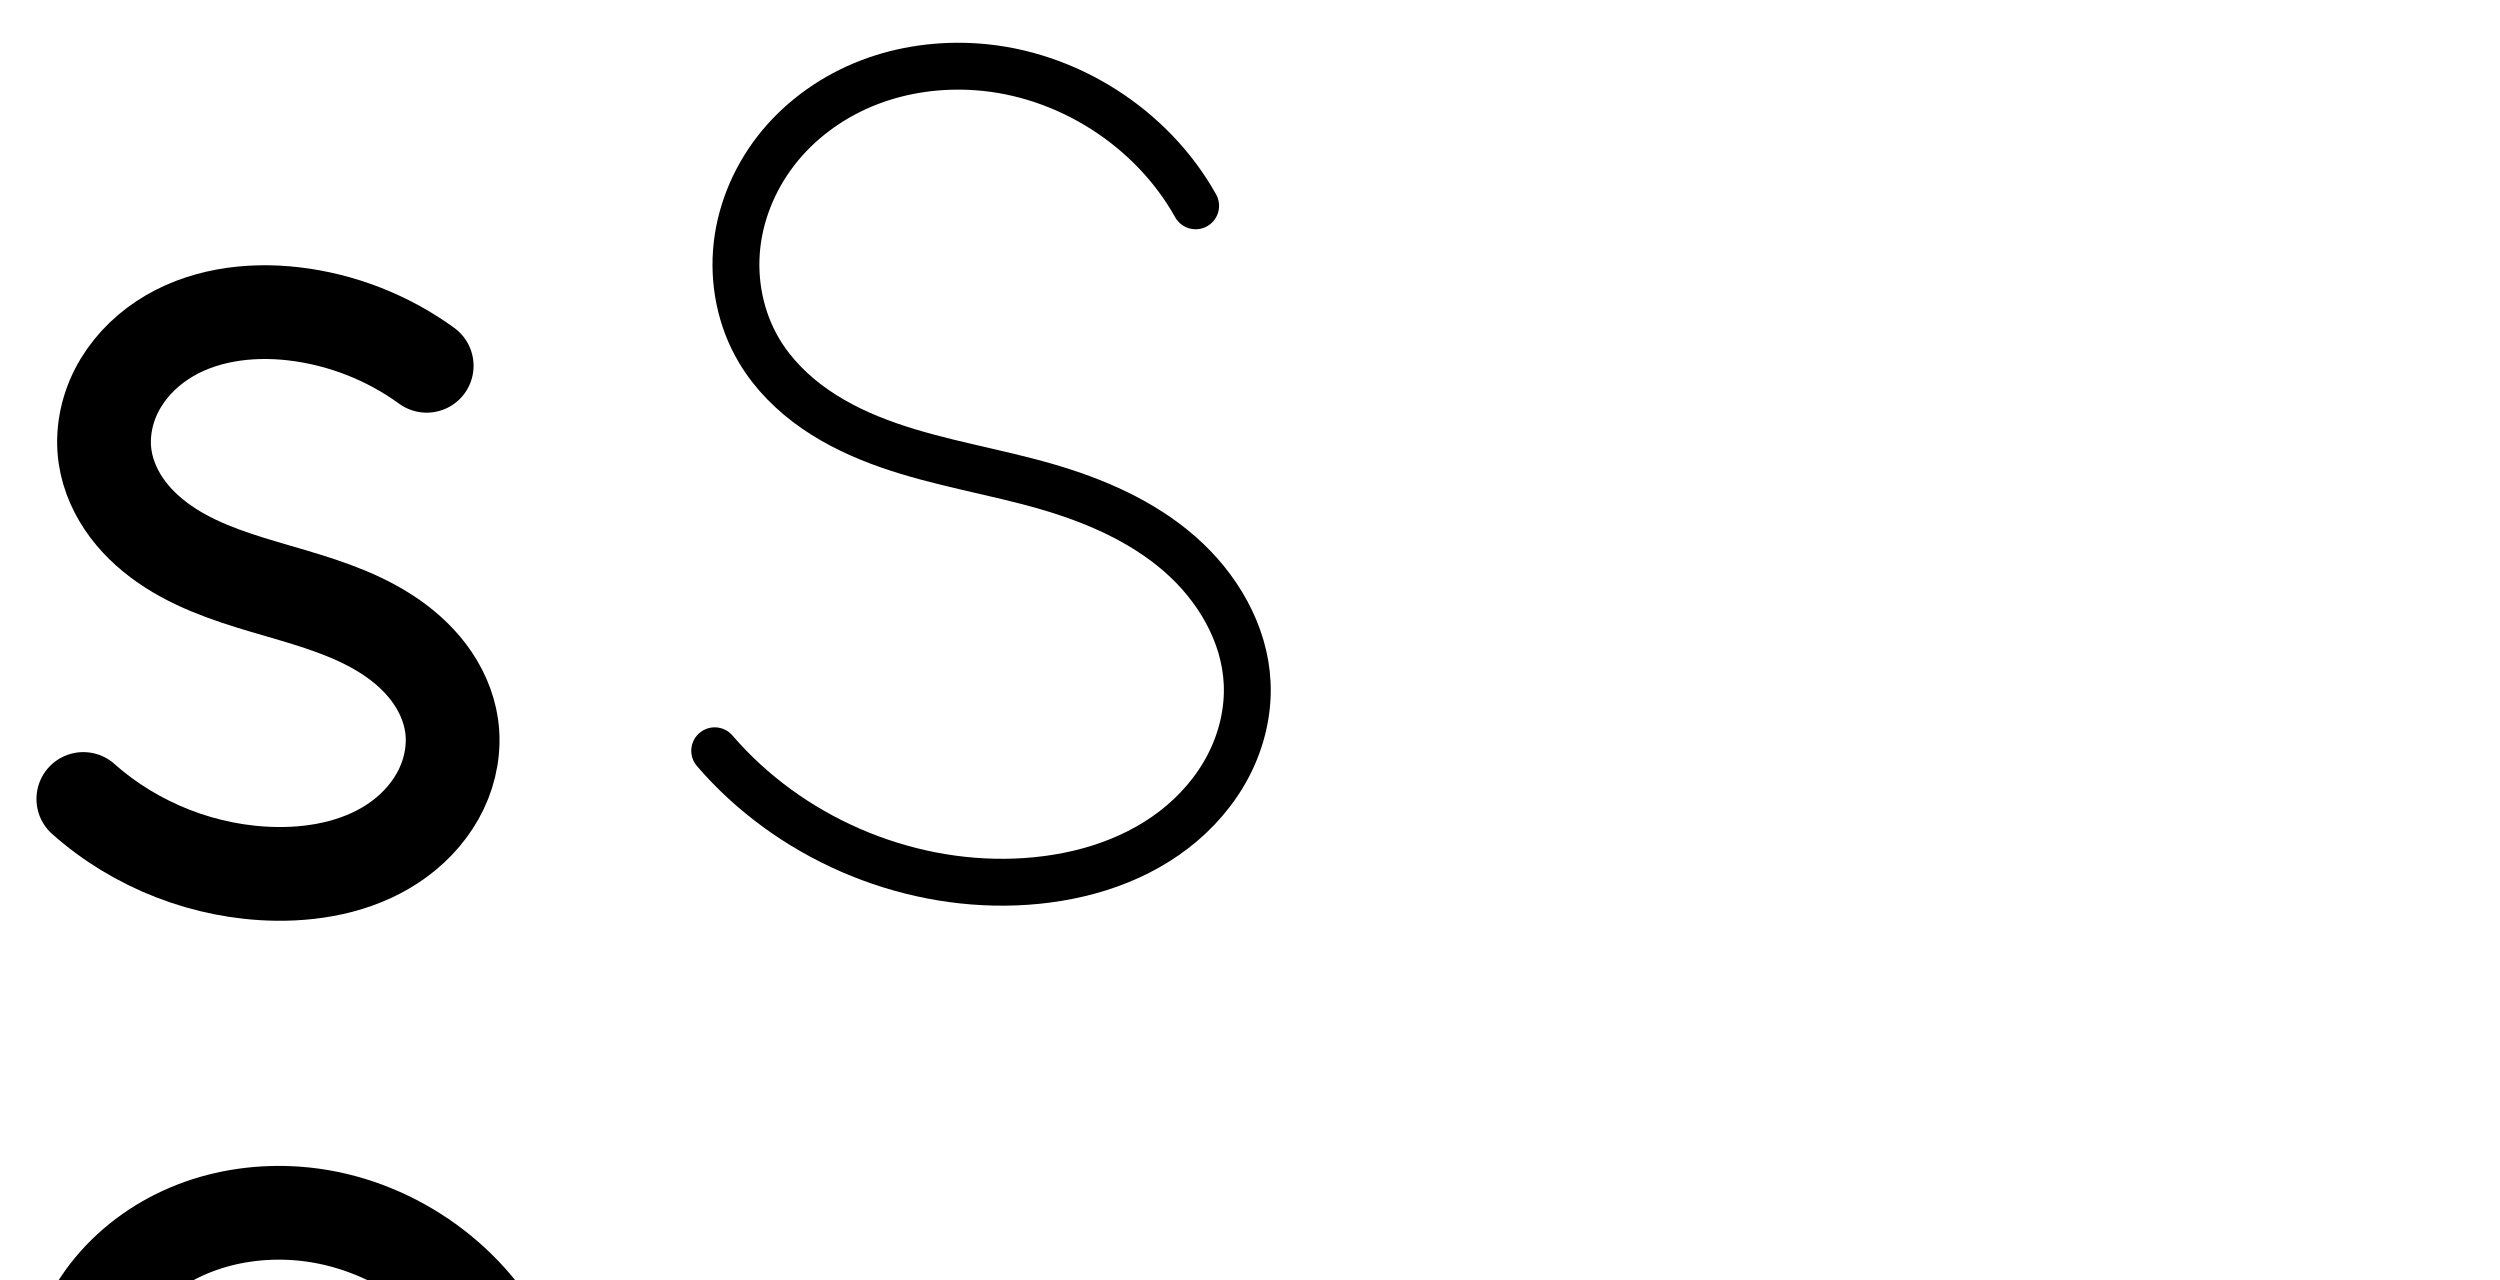
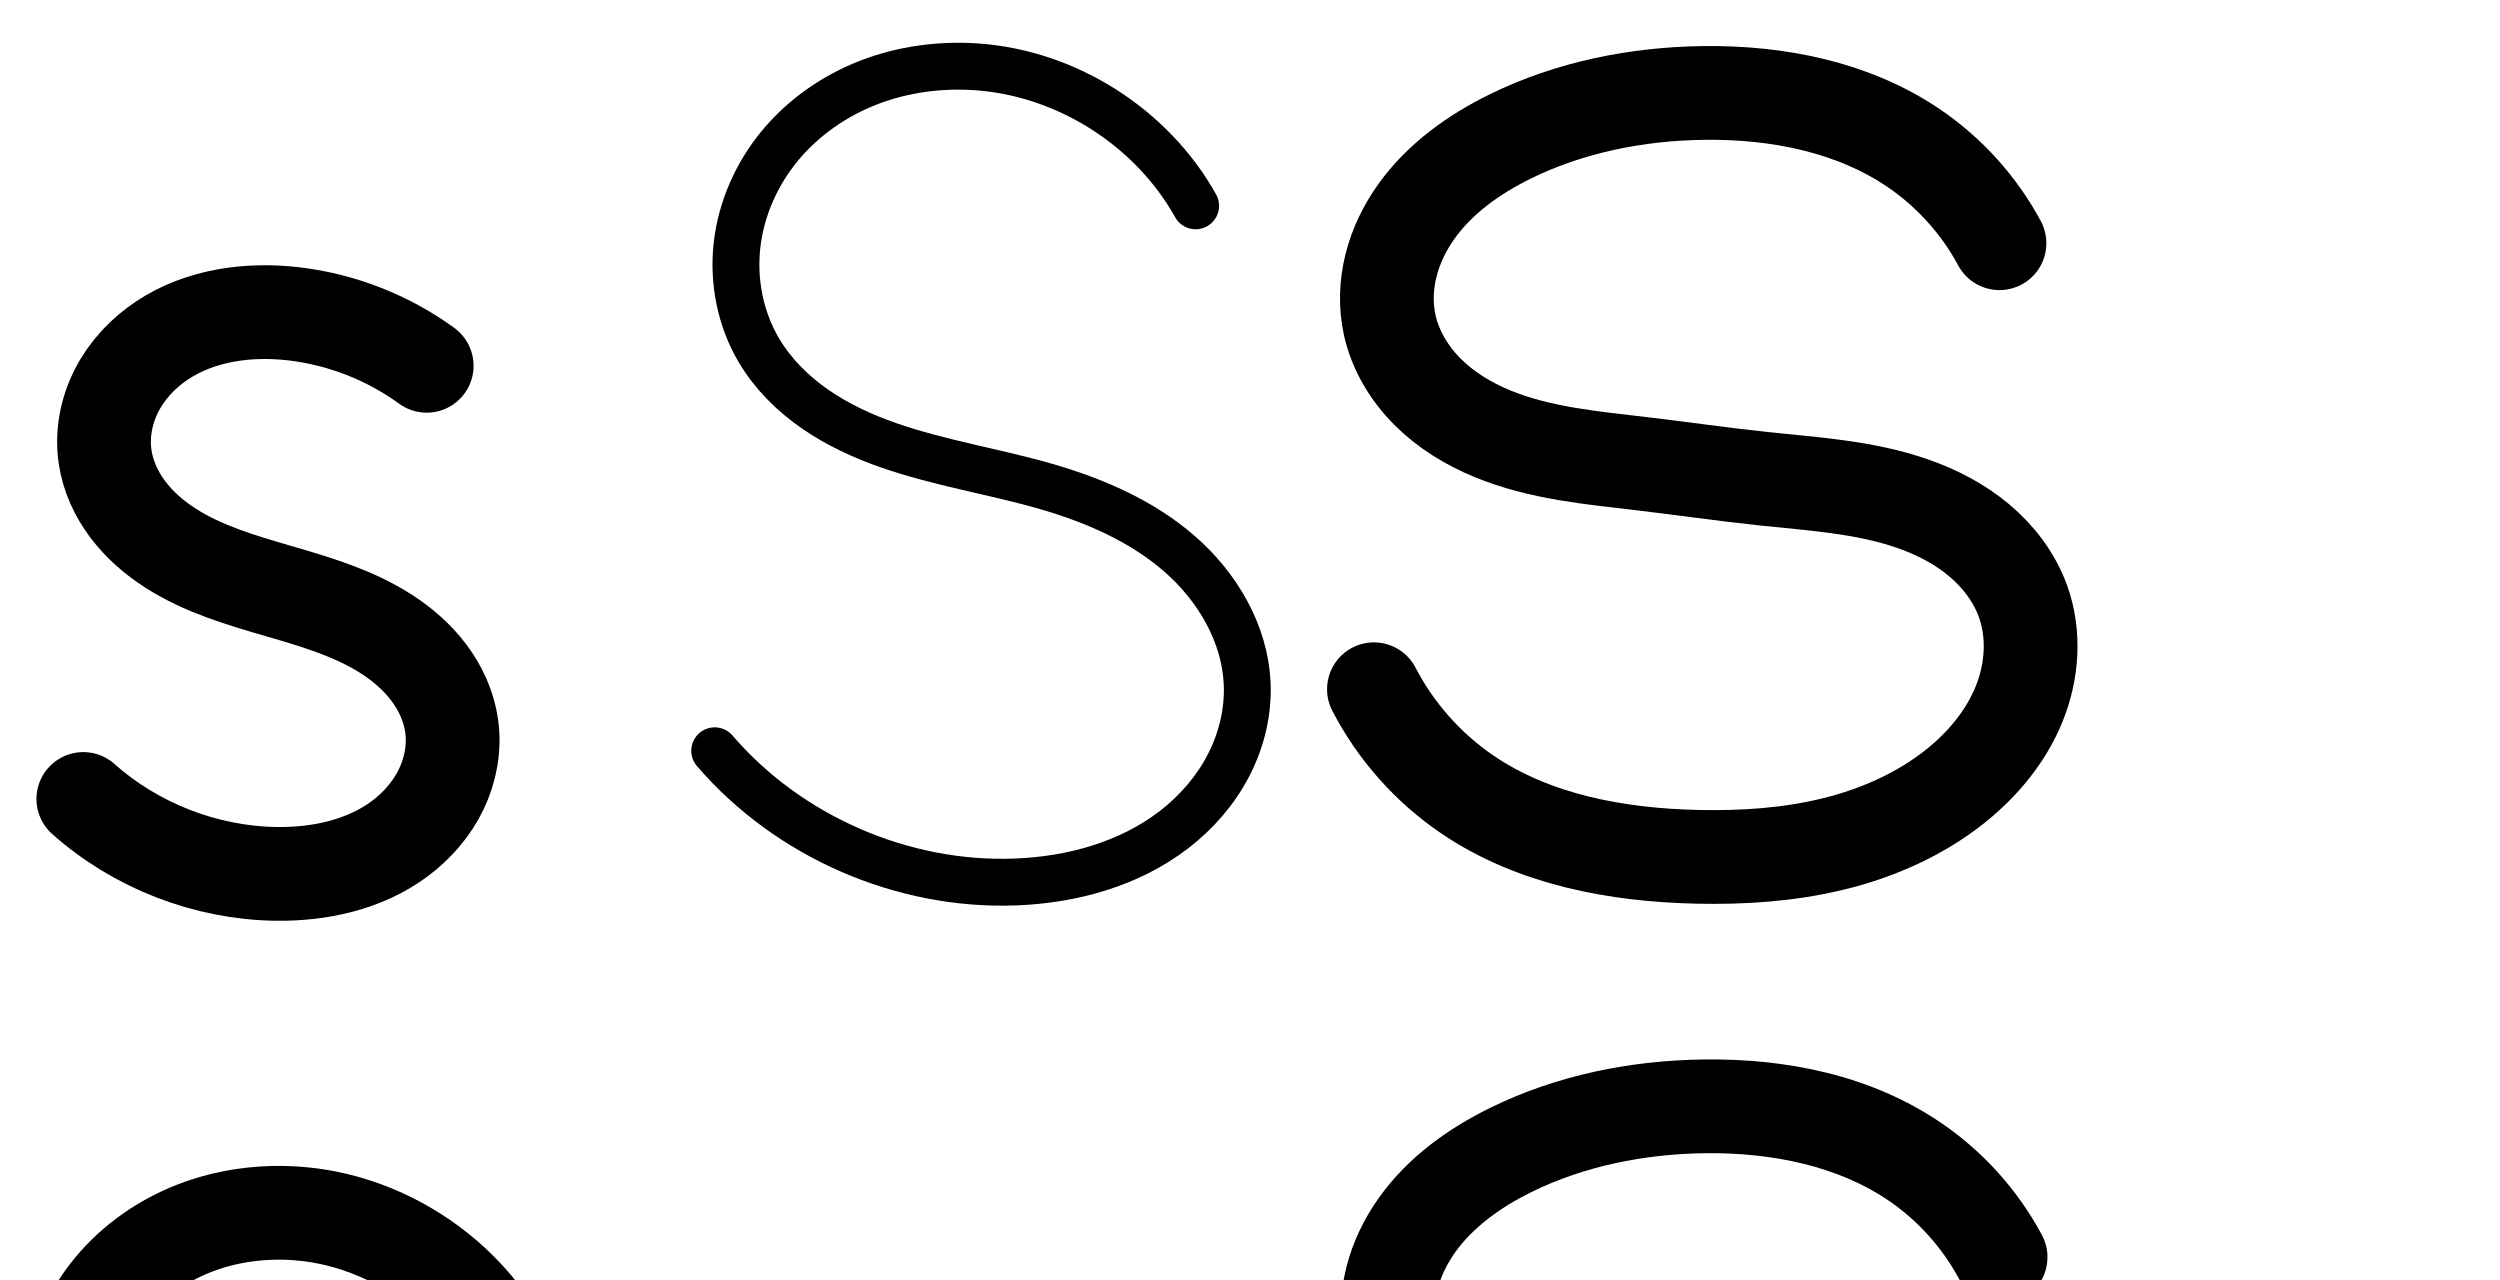
<svg xmlns="http://www.w3.org/2000/svg" version="1.1" id="svg2992" height="2048" width="4000">
  <defs id="defs5498">
    </defs>
  <g transform="translate(5944.954,1347.694)" id="layer1">
    <g id="layer1-6" transform="translate(-14814.53,16.04333)">
      <path style="fill:none;fill-rule:evenodd;stroke:#000000;stroke-width:150;stroke-linecap:round;stroke-linejoin:round;stroke-miterlimit:4;stroke-dasharray:none;stroke-opacity:1" d="m 9552.287,-778.47 c -62.222,-45.28 -136.233,-74.212 -212.667,-83.136 -72.547,-8.47 -149.533,1.963 -210.413,42.318 -30.44,20.177 -56.293,47.636 -72.947,80.138 -16.654,32.502 -23.851,70.077 -18.545,106.209 4.503,30.667 17.833,59.723 36.483,84.481 18.65,24.758 42.503,45.331 68.627,62.012 52.249,33.363 112.7,51.07 172.226,68.382 59.526,17.312 119.972,35.05 172.19,68.463 26.108,16.707 49.938,37.309 68.552,62.094 18.614,24.785 31.896,53.865 36.34,84.541 5.004,34.54 -1.396,70.388 -16.482,101.86 -15.086,31.472 -38.643,58.598 -66.665,79.403 -56.044,41.61 -128.065,57.177 -197.859,56.166 -112.589,-1.631 -224.101,-44.981 -308.23,-119.821" id="path4162-1" />
      <path style="fill:none;fill-rule:evenodd;stroke:#000000;stroke-width:75;stroke-linecap:round;stroke-linejoin:round;stroke-miterlimit:4;stroke-dasharray:none;stroke-opacity:1" d="m 10782.588,-1034.424 c -70.203,-125.733 -206.241,-212.177 -349.887,-222.331 -58.545,-4.138 -118.125,3.765 -172.875,24.908 -54.75,21.144 -104.535,55.671 -142.016,100.835 -37.482,45.164 -62.382,101.003 -68.984,159.321 -6.601,58.318 5.423,118.898 35.482,169.306 22.335,37.455 54.078,68.823 89.968,93.594 35.89,24.771 75.898,43.134 117.067,57.515 82.338,28.762 169.284,41.834 253.037,66.171 76.872,22.338 152.234,54.98 212.582,107.577 60.349,52.597 104.502,127.16 108.082,207.132 2.025,45.238 -8.937,90.752 -29.715,130.986 -20.779,40.234 -51.198,75.222 -87.043,102.893 -71.692,55.341 -163.338,80.483 -253.838,83.947 -180.951,6.926 -363.313,-72.606 -481.354,-209.929" id="path4162-1-1" />
      <path style="color:#000000;font-style:normal;font-variant:normal;font-weight:normal;font-stretch:normal;font-size:medium;line-height:normal;font-family:sans-serif;text-indent:0;text-align:start;text-decoration:none;text-decoration-line:none;text-decoration-style:solid;text-decoration-color:#000000;letter-spacing:normal;word-spacing:normal;text-transform:none;direction:ltr;block-progression:tb;writing-mode:lr-tb;baseline-shift:baseline;text-anchor:start;white-space:normal;clip-rule:nonzero;display:inline;overflow:visible;visibility:visible;opacity:1;isolation:auto;mix-blend-mode:normal;color-interpolation:sRGB;color-interpolation-filters:linearRGB;solid-color:#000000;solid-opacity:1;fill:#000000;fill-opacity:1;fill-rule:evenodd;stroke:none;stroke-width:150;stroke-linecap:round;stroke-linejoin:round;stroke-miterlimit:4;stroke-dasharray:none;stroke-dashoffset:0;stroke-opacity:1;color-rendering:auto;image-rendering:auto;shape-rendering:auto;text-rendering:auto;enable-background:accumulate" d="m 8418.338,-933.189 c -71.681,-1.087 -146.412,14.369 -211.565,57.557 -40.257,26.685 -75.056,63.169 -98.258,108.449 -23.353,45.576 -33.808,98.133 -26,151.307 6.605,44.979 25.498,85.146 50.781,118.711 25.127,33.357 55.924,59.508 88.17,80.098 a 75.007,75.007 0 0 0 0,0.002 c 64.22,41.006 132.024,59.846 191.644,77.186 59.408,17.277 112.475,33.874 152.709,59.619 19.981,12.785 36.865,27.793 49.006,43.959 11.985,15.958 19.717,33.908 22.086,50.256 2.647,18.272 -0.825,39.778 -9.889,58.688 -9.192,19.177 -24.62,37.408 -43.742,51.605 -38.54,28.614 -94.166,42.23 -152.064,41.391 -94.061,-1.363 -189.182,-38.34 -259.467,-100.865 a 75.007,75.007 0 1 0 -99.699,112.072 c 97.974,87.156 225.878,136.877 356.994,138.777 81.69,1.184 170.107,-16.336 243.654,-70.941 36.921,-27.412 68.608,-63.434 89.588,-107.201 21.108,-44.035 30.435,-94.225 23.074,-145.033 -6.52,-45.004 -25.351,-85.215 -50.594,-118.826 -25.087,-33.403 -55.861,-59.601 -88.098,-80.229 -64.2,-41.081 -132.026,-59.959 -191.67,-77.305 -59.432,-17.284 -112.528,-33.859 -152.807,-59.578 -20.003,-12.773 -36.914,-27.767 -49.086,-43.926 -12.016,-15.951 -19.782,-33.896 -22.184,-50.252 -2.804,-19.092 1.133,-41.684 11.088,-61.111 10.106,-19.723 27.014,-38.156 47.637,-51.826 41.571,-27.556 100.846,-37.275 160.277,-30.336 63.428,7.405 125.6,31.709 177.234,69.283 a 75.007,75.007 0 1 0 88.262,-121.285 c -72.811,-52.985 -158.658,-86.544 -248.1,-96.986 -16.062,-1.875 -32.443,-3.007 -48.984,-3.258 z" id="path4162-1-2" />
      <path style="color:#000000;font-style:normal;font-variant:normal;font-weight:normal;font-stretch:normal;font-size:medium;line-height:normal;font-family:sans-serif;text-indent:0;text-align:start;text-decoration:none;text-decoration-line:none;text-decoration-style:solid;text-decoration-color:#000000;letter-spacing:normal;word-spacing:normal;text-transform:none;direction:ltr;block-progression:tb;writing-mode:lr-tb;baseline-shift:baseline;text-anchor:start;white-space:normal;clip-rule:nonzero;display:inline;overflow:visible;visibility:visible;opacity:1;isolation:auto;mix-blend-mode:normal;color-interpolation:sRGB;color-interpolation-filters:linearRGB;solid-color:#000000;solid-opacity:1;fill:#000000;fill-opacity:1;fill-rule:evenodd;stroke:none;stroke-width:150;stroke-linecap:round;stroke-linejoin:round;stroke-miterlimit:4;stroke-dasharray:none;stroke-dashoffset:0;stroke-opacity:1;color-rendering:auto;image-rendering:auto;shape-rendering:auto;text-rendering:auto;enable-background:accumulate" d="m 10410.26,758.689 c -177.887,-7.49 -361.084,107.624 -406.627,284.41 -39.453,133.954 17.191,286.279 132.602,364.008 131.322,97.522 301.934,97.755 448.869,157.727 91.07,35.882 183.206,118.006 175.639,224.11 -12.519,117.937 -133.123,187.492 -241.909,197.02 -164.092,19.091 -332.022,-54.183 -437.677,-179.512 -46.473,-41.578 -128.411,0.317 -121.917,62.335 6.918,54.431 60.265,86.084 96.273,121.871 179.19,148.727 448.743,198.78 659.9,89.963 136.494,-68.957 228.168,-231.778 186.15,-383.864 -39.107,-151.79 -179.991,-251.783 -323.777,-294.48 -125.857,-43.043 -271.374,-44.577 -376.352,-135.317 -82.869,-69.8 -74.712,-204.981 -0.203,-277.566 104.926,-110.062 290.504,-101.522 404.036,-9.245 53.582,31.283 72.242,95.842 119.477,131.51 53.808,31.514 125.788,-25.828 107.099,-85.318 -65.638,-142.858 -212.171,-242.388 -366.819,-263.44 -18.152,-2.464 -36.456,-3.867 -54.764,-4.212 z" id="path4162-1-1-6" />
      <path style="fill:none;fill-rule:evenodd;stroke:#000000;stroke-width:150;stroke-linecap:round;stroke-linejoin:round;stroke-miterlimit:4;stroke-dasharray:none;stroke-opacity:1" d="m 9673.062,787.231 c -65.887,-118.454 -193.912,-199.95 -329.12,-209.506 -55.138,-3.897 -111.252,3.573 -162.801,23.524 -51.549,19.951 -98.407,52.516 -133.661,95.09 -35.255,42.573 -58.646,95.189 -64.807,150.12 -6.161,54.931 5.215,111.971 33.554,159.428 21.035,35.225 50.901,64.73 84.662,88.043 33.761,23.313 71.389,40.611 110.111,54.173 77.443,27.125 159.225,39.53 237.992,62.53 72.334,21.121 143.229,51.943 199.986,101.511 56.757,49.568 98.268,119.766 101.646,195.045 1.911,42.582 -8.383,85.425 -27.911,123.313 -19.528,37.888 -48.126,70.85 -81.838,96.933 -67.425,52.166 -153.667,75.938 -238.851,79.246 -170.287,6.614 -341.938,-68.38 -452.784,-197.82" id="path4162-1-1-2" />
      <path style="color:#000000;font-style:normal;font-variant:normal;font-weight:normal;font-stretch:normal;font-size:medium;line-height:normal;font-family:sans-serif;text-indent:0;text-align:start;text-decoration:none;text-decoration-line:none;text-decoration-style:solid;text-decoration-color:#000000;letter-spacing:normal;word-spacing:normal;text-transform:none;direction:ltr;block-progression:tb;writing-mode:lr-tb;baseline-shift:baseline;text-anchor:start;white-space:normal;clip-rule:nonzero;display:inline;overflow:visible;visibility:visible;opacity:1;isolation:auto;mix-blend-mode:normal;color-interpolation:sRGB;color-interpolation-filters:linearRGB;solid-color:#000000;solid-opacity:1;fill:#000000;fill-opacity:1;fill-rule:evenodd;stroke:none;stroke-width:75;stroke-linecap:round;stroke-linejoin:round;stroke-miterlimit:4;stroke-dasharray:none;stroke-dashoffset:0;stroke-opacity:1;color-rendering:auto;image-rendering:auto;shape-rendering:auto;text-rendering:auto;enable-background:accumulate" d="m 13028.395,928.17 c -55.927,-1.065 -112.294,8.013 -165.1,28.406 -60.422,23.334 -115.459,61.375 -157.363,111.869 -41.971,50.572 -69.902,112.919 -77.389,179.051 -7.5,66.259 5.96,134.749 40.535,192.731 25.623,42.969 61.312,77.944 100.875,105.25 39.482,27.25 82.592,46.891 126.002,62.055 86.758,30.306 174.409,43.379 254.94,66.779 73.777,21.439 143.924,52.352 198.408,99.838 53.945,47.015 92.247,113.288 95.258,180.539 1.704,38.075 -7.618,77.334 -25.573,112.102 -17.999,34.852 -44.774,65.818 -76.638,90.416 -63.805,49.251 -147.822,72.923 -232.358,76.158 -169.025,6.469 -341.221,-68.628 -451.482,-196.9 a 37.504,37.504 0 1 0 -56.875,48.889 c 125.821,146.374 318.349,230.339 511.226,222.957 96.464,-3.692 195.739,-30.305 275.319,-91.734 39.825,-30.743 73.888,-69.754 97.447,-115.371 23.601,-45.701 36.205,-97.469 33.859,-149.869 a 37.504,37.504 0 0 0 0,-0 c -4.149,-92.693 -54.153,-175.547 -120.906,-233.725 -66.212,-57.708 -146.792,-92.082 -226.758,-115.318 -86.976,-25.273 -173.214,-38.344 -251.133,-65.562 -38.927,-13.598 -75.835,-30.683 -108.132,-52.975 -32.217,-22.236 -60.014,-49.996 -79.061,-81.938 -25.543,-42.836 -36.132,-95.505 -30.43,-145.883 5.718,-50.505 27.587,-99.834 60.58,-139.59 33.058,-39.834 77.59,-70.849 126.668,-89.803 49.151,-18.981 103.311,-26.258 156.721,-22.483 130.375,9.216 256.072,89.088 319.789,203.205 a 37.504,37.504 0 1 0 65.485,-36.562 c -76.689,-137.349 -223.067,-230.365 -379.985,-241.457 -7.96,-0.563 -15.94,-0.92 -23.929,-1.072 z" id="path4162-1-1-1" />
      <path style="fill:none;fill-rule:evenodd;stroke:#000000;stroke-width:75;stroke-linecap:round;stroke-linejoin:round;stroke-miterlimit:4;stroke-dasharray:none;stroke-opacity:1" d="m 15330.253,-832.527 c -67.714,-49.017 -148.114,-80.35 -231.139,-90.078 -78.758,-9.228 -162.344,1.937 -228.523,45.621 -33.089,21.842 -61.216,51.6 -79.351,86.858 -18.136,35.258 -25.998,76.05 -20.254,115.28 4.876,33.304 19.363,64.858 39.637,91.726 20.274,26.868 46.209,49.175 74.609,67.242 56.8,36.132 122.496,55.204 187.182,73.847 64.686,18.643 130.377,37.75 187.141,73.938 28.383,18.094 54.291,40.434 74.526,67.332 20.234,26.898 34.667,58.478 39.478,91.792 5.415,37.497 -1.578,76.409 -18.006,110.548 -16.427,34.139 -42.056,63.539 -72.517,86.065 -60.923,45.052 -139.127,61.796 -214.89,60.642 -122.291,-1.863 -243.393,-48.794 -335.003,-129.826" id="path4162-1-9" />
      <path style="color:#000000;font-style:normal;font-variant:normal;font-weight:normal;font-stretch:normal;font-size:medium;line-height:normal;font-family:sans-serif;text-indent:0;text-align:start;text-decoration:none;text-decoration-line:none;text-decoration-style:solid;text-decoration-color:#000000;letter-spacing:normal;word-spacing:normal;text-transform:none;direction:ltr;block-progression:tb;writing-mode:lr-tb;baseline-shift:baseline;text-anchor:start;white-space:normal;clip-rule:nonzero;display:inline;overflow:visible;visibility:visible;opacity:1;isolation:auto;mix-blend-mode:normal;color-interpolation:sRGB;color-interpolation-filters:linearRGB;solid-color:#000000;solid-opacity:1;fill:#000000;fill-opacity:1;fill-rule:evenodd;stroke:none;stroke-width:75;stroke-linecap:round;stroke-linejoin:round;stroke-miterlimit:4;stroke-dasharray:none;stroke-dashoffset:0;stroke-opacity:1;color-rendering:auto;image-rendering:auto;shape-rendering:auto;text-rendering:auto;enable-background:accumulate" d="m 15252.689,120.068 c -70.787,-1.083 -143.357,14.134 -204.98,54.811 -38.004,25.086 -70.616,59.351 -92.039,101.002 -21.501,41.799 -31.006,90.096 -24.012,137.865 5.927,40.479 23.204,77.599 46.807,108.879 23.525,31.176 52.944,56.275 84.416,76.295 62.806,39.953 132.192,59.584 196.926,78.24 64.626,18.626 126.616,37.171 177.367,69.525 25.307,16.133 47.729,35.675 64.717,58.256 16.907,22.476 28.556,48.477 32.33,74.607 4.237,29.344 -1.279,61.075 -14.682,88.928 -13.467,27.986 -35.019,52.943 -61.023,72.174 -52.159,38.572 -122.175,54.361 -192.022,53.297 -113.077,-1.722 -226.021,-45.491 -310.728,-120.418 a 37.504,37.504 0 1 0 -49.692,56.176 c 98.513,87.138 227.773,137.231 359.278,139.234 81.678,1.244 168.07,-16.453 237.757,-67.986 34.918,-25.822 64.625,-59.664 84.012,-99.955 l 0,-0 c 19.452,-40.425 27.922,-86.517 21.33,-132.166 -5.848,-40.496 -23.064,-77.656 -46.625,-108.977 a 37.504,37.504 0 0 0 -0,0 c -23.483,-31.215 -52.875,-56.356 -84.334,-76.41 -62.777,-40.021 -132.168,-59.689 -196.914,-78.35 -64.638,-18.629 -126.646,-37.144 -177.439,-69.455 -25.329,-16.112 -47.78,-35.627 -64.803,-58.188 -16.945,-22.456 -28.641,-48.441 -32.467,-74.57 a 37.504,37.504 0 0 0 0,-0.002 c -4.493,-30.69 1.725,-63.978 16.496,-92.693 a 37.504,37.504 0 0 0 0,0 c 14.847,-28.864 38.487,-54.115 66.66,-72.713 56.517,-37.305 131.262,-48.138 203.502,-39.674 76.561,8.97 151.072,38.008 213.514,83.209 a 37.504,37.504 0 1 0 43.979,-60.752 c -72.987,-52.834 -159.274,-86.462 -248.764,-96.947 -15.989,-1.873 -32.231,-2.99 -48.567,-3.24 z" id="path4162-1-9-8" />
+       <path style="fill:none;fill-rule:evenodd;stroke:#000000;stroke-width:150;stroke-linecap:round;stroke-linejoin:round;stroke-miterlimit:4;stroke-dasharray:none;stroke-opacity:1" d="m 12068.745,-974.589 c -32.301,-60.103 -79.145,-112.326 -135.398,-150.944 -97.672,-67.053 -219.702,-91.051 -338.165,-89.479 -106.69,1.416 -213.961,22.718 -309.689,69.845 -57.732,28.422 -111.824,66.956 -149.324,119.249 -18.75,26.147 -33.149,55.558 -40.974,86.767 -7.826,31.209 -8.981,64.227 -2.023,95.64 8.951,40.412 31.173,77.293 60.418,106.585 29.246,29.292 65.305,51.244 103.565,67.037 76.521,31.587 160.486,38.777 242.695,48.508 63.433,7.509 126.661,16.734 190.18,23.47 80.841,8.572 163.186,13.327 239.941,40.109 38.378,13.391 75.105,32.351 106.239,58.482 31.134,26.131 56.539,59.663 70.286,97.915 18.96,52.756 14.685,112.397 -6.441,164.324 -21.126,51.927 -58.221,96.417 -102.06,131.358 -56.9,45.35 -125.126,75.291 -195.825,92.49 -70.7,17.199 -143.961,21.996 -216.705,20.405 -129.017,-2.823 -261.752,-27.32 -368.425,-99.944 -62.575,-42.602 -114.336,-100.956 -149.165,-168.168" id="path4162-1-3" />
+       <path style="fill:none;fill-rule:evenodd;stroke:#000000;stroke-width:144.641;stroke-linecap:round;stroke-linejoin:round;stroke-miterlimit:4;stroke-dasharray:none;stroke-opacity:1" d="m 6455.869,-721.474 c -23.837,-44.873 -58.759,-83.805 -100.788,-112.36 -72.822,-49.476 -163.693,-66.23 -251.725,-65.118 -79.297,1.002 -159.188,15.866 -230.527,50.503 -43.125,20.938 -83.478,49.626 -111.381,88.608 -13.951,19.491 -24.64,41.424 -30.422,64.685 -5.782,23.262 -6.586,47.861 -1.358,71.254 6.719,30.062 23.282,57.485 45.056,79.273 21.774,21.788 48.606,38.126 77.074,49.889 56.937,23.527 119.415,28.932 180.593,36.187 47.217,5.599 94.285,12.452 141.568,17.47 60.167,6.385 121.45,9.96 178.571,29.908 28.561,9.974 55.893,24.087 79.071,43.528 23.178,19.442 42.1,44.382 52.368,72.839 14.17,39.273 11.064,83.701 -4.648,122.383 -15.711,38.682 -43.374,71.815 -76.119,97.718 -42.418,33.554 -93.3,55.462 -145.927,67.932 C 6204.649,5.695 6150.195,8.992 6096.123,7.842 6000.228,5.803 5901.382,-11.415 5821.873,-65.065 5775.146,-96.595 5736.565,-140.091 5710.838,-190.247" id="path4162-1-3-2" />
+       <path style="color:#000000;font-style:normal;font-variant:normal;font-weight:normal;font-stretch:normal;font-size:medium;line-height:normal;font-family:sans-serif;text-indent:0;text-align:start;text-decoration:none;text-decoration-line:none;text-decoration-style:solid;text-decoration-color:#000000;letter-spacing:normal;word-spacing:normal;text-transform:none;direction:ltr;block-progression:tb;writing-mode:lr-tb;baseline-shift:baseline;text-anchor:start;white-space:normal;clip-rule:nonzero;display:inline;overflow:visible;visibility:visible;opacity:1;isolation:auto;mix-blend-mode:normal;color-interpolation:sRGB;color-interpolation-filters:linearRGB;solid-color:#000000;solid-opacity:1;fill:#000000;fill-opacity:1;fill-rule:evenodd;stroke:none;stroke-width:144.641;stroke-linecap:round;stroke-linejoin:round;stroke-miterlimit:4;stroke-dasharray:none;stroke-dashoffset:0;stroke-opacity:1;color-rendering:auto;image-rendering:auto;shape-rendering:auto;text-rendering:auto;enable-background:accumulate" d="m 6247.91,254.799 c -87.719,1.108 -178.089,17.409 -261.199,57.76 -50.529,24.532 -101.265,59.412 -138.601,111.572 -18.722,26.155 -33.553,56.152 -41.801,89.334 -8.283,33.322 -9.678,69.007 -1.752,104.473 10.195,45.617 34.221,84.342 64.481,114.621 29.995,30.014 65.123,50.943 100.611,65.607 70.582,29.165 140.064,34.093 199.695,41.164 45.946,5.448 93.305,12.355 142.451,17.57 62.474,6.63 117.9,10.741 162.361,26.268 22.073,7.708 41.505,18.135 56.438,30.66 14.694,12.326 25.598,27.514 30.816,41.977 7.115,19.719 6.072,46.749 -3.625,70.623 -9.992,24.601 -29.227,48.63 -53.98,68.211 -32.36,25.598 -73.422,43.782 -117.734,54.281 -44.52,10.549 -92.839,13.749 -142.941,12.684 -88.3,-1.878 -172.917,-18.435 -235.336,-60.553 -36.464,-24.604 -67.062,-59.101 -87.139,-98.24 a 72.328,72.328 0 1 0 -128.697,66.016 c 31.379,61.172 77.943,113.668 134.934,152.123 96.599,65.182 209.675,83.062 313.164,85.264 58.042,1.234 118.629,-2.158 179.363,-16.549 60.943,-14.44 121.648,-40.074 174.123,-81.584 40.736,-32.224 76.823,-74.459 98.254,-127.223 21.726,-53.49 26.897,-115.318 5.672,-174.145 -15.317,-42.45 -42.259,-77.143 -73.92,-103.701 -31.423,-26.358 -66.654,-44.157 -101.703,-56.396 -69.782,-24.369 -136.924,-27.408 -194.783,-33.549 -45.419,-4.82 -92.195,-11.621 -140.684,-17.371 -62.724,-7.438 -118.197,-13.32 -161.49,-31.209 -21.449,-8.863 -39.985,-20.61 -53.539,-34.172 -13.289,-13.297 -22.389,-29.419 -25.631,-43.926 -2.53,-11.32 -2.318,-24.832 0.963,-38.033 3.316,-13.341 9.864,-27.21 19.045,-40.037 18.47,-25.803 48.437,-48.301 84.158,-65.645 59.569,-28.922 128.981,-42.351 199.856,-43.246 78.23,-0.988 154.202,14.599 210.168,52.623 32.158,21.849 59.324,52.135 77.563,86.469 a 72.328,72.328 0 1 0 127.736,-67.855 C 6635.77,415.252 6593.091,367.674 6541.191,332.412 6451.514,271.484 6345.744,253.563 6247.91,254.799 Z" id="path4162-1-3-2-0" />
+       <path style="color:#000000;font-style:normal;font-variant:normal;font-weight:normal;font-stretch:normal;font-size:medium;line-height:normal;font-family:sans-serif;text-indent:0;text-align:start;text-decoration:none;text-decoration-line:none;text-decoration-style:solid;text-decoration-color:#000000;letter-spacing:normal;word-spacing:normal;text-transform:none;direction:ltr;block-progression:tb;writing-mode:lr-tb;baseline-shift:baseline;text-anchor:start;white-space:normal;clip-rule:nonzero;display:inline;overflow:visible;visibility:visible;opacity:1;isolation:auto;mix-blend-mode:normal;color-interpolation:sRGB;color-interpolation-filters:linearRGB;solid-color:#000000;solid-opacity:1;fill:#000000;fill-opacity:1;fill-rule:evenodd;stroke:none;stroke-width:150;stroke-linecap:round;stroke-linejoin:round;stroke-miterlimit:4;stroke-dasharray:none;stroke-dashoffset:0;stroke-opacity:1;color-rendering:auto;image-rendering:auto;shape-rendering:auto;text-rendering:auto;enable-background:accumulate" d="m 11595.473,331.402 c -116.004,1.54 -234.208,24.573 -341.821,77.551 -65.177,32.087 -129.91,76.96 -177.146,142.83 -23.675,33.015 -42.373,70.753 -52.774,112.232 -10.437,41.625 -12.236,86.142 -2.5,130.1 12.536,56.594 42.505,105.234 80.569,143.357 37.786,37.846 82.467,64.567 128.021,83.371 a 75.007,75.007 0 0 0 0,0 c 90.697,37.438 181.923,44.125 262.494,53.662 62.089,7.349 125.618,16.63 191.088,23.572 83.26,8.829 159.533,14.145 223.141,36.34 31.64,11.04 60.162,26.174 82.732,45.117 22.323,18.735 39.404,42.128 47.922,65.832 11.662,32.449 9.571,74.065 -5.332,110.695 -15.212,37.392 -43.635,72.518 -79.334,100.971 -46.631,37.166 -104.766,63.172 -166.808,78.266 -62.25,15.143 -128.988,19.794 -197.336,18.299 -120.655,-2.64 -238.623,-26.208 -327.858,-86.959 -52.143,-35.499 -95.761,-84.672 -124.783,-140.678 a 75.007,75.007 0 1 0 -133.18,69.014 c 40.636,78.418 100.54,145.952 173.547,195.656 124.112,84.496 271.613,109.924 408.992,112.93 77.14,1.688 156.924,-3.257 236.075,-22.512 79.355,-19.305 157.672,-53.18 224.841,-106.715 51.98,-41.429 97.746,-95.282 124.786,-161.744 27.349,-67.224 33.809,-144.889 7.55,-217.953 -18.975,-52.8 -52.705,-96.469 -92.65,-129.996 -39.698,-33.319 -84.63,-56.105 -129.746,-71.848 -89.902,-31.37 -178.32,-35.563 -256.742,-43.879 -61.568,-6.528 -124.494,-15.7 -189.272,-23.367 -83.846,-9.925 -160.549,-17.618 -222.894,-43.354 -30.966,-12.782 -58.402,-29.966 -79.108,-50.703 -20.426,-20.459 -34.901,-45.582 -40.267,-69.812 -4.18,-18.869 -3.667,-40.386 1.547,-61.178 a 75.007,75.007 0 0 0 0,-0.002 c 5.249,-20.938 15.348,-42.022 29.173,-61.301 27.764,-38.716 71.216,-70.912 121.502,-95.668 83.844,-41.276 180.182,-60.846 277.559,-62.139 107.653,-1.429 214.195,21.035 294.721,76.316 46.26,31.759 85.22,75.191 111.783,124.617 a 75.007,75.007 0 1 0 132.127,-71.01 c -38.039,-70.78 -92.769,-131.791 -159.014,-177.27 a 75.007,75.007 0 0 0 0,-0.002 c -114.819,-78.824 -252.335,-104.356 -381.607,-102.641 z" id="path4162-1-3-0" />
    </g>
  </g>
</svg>
